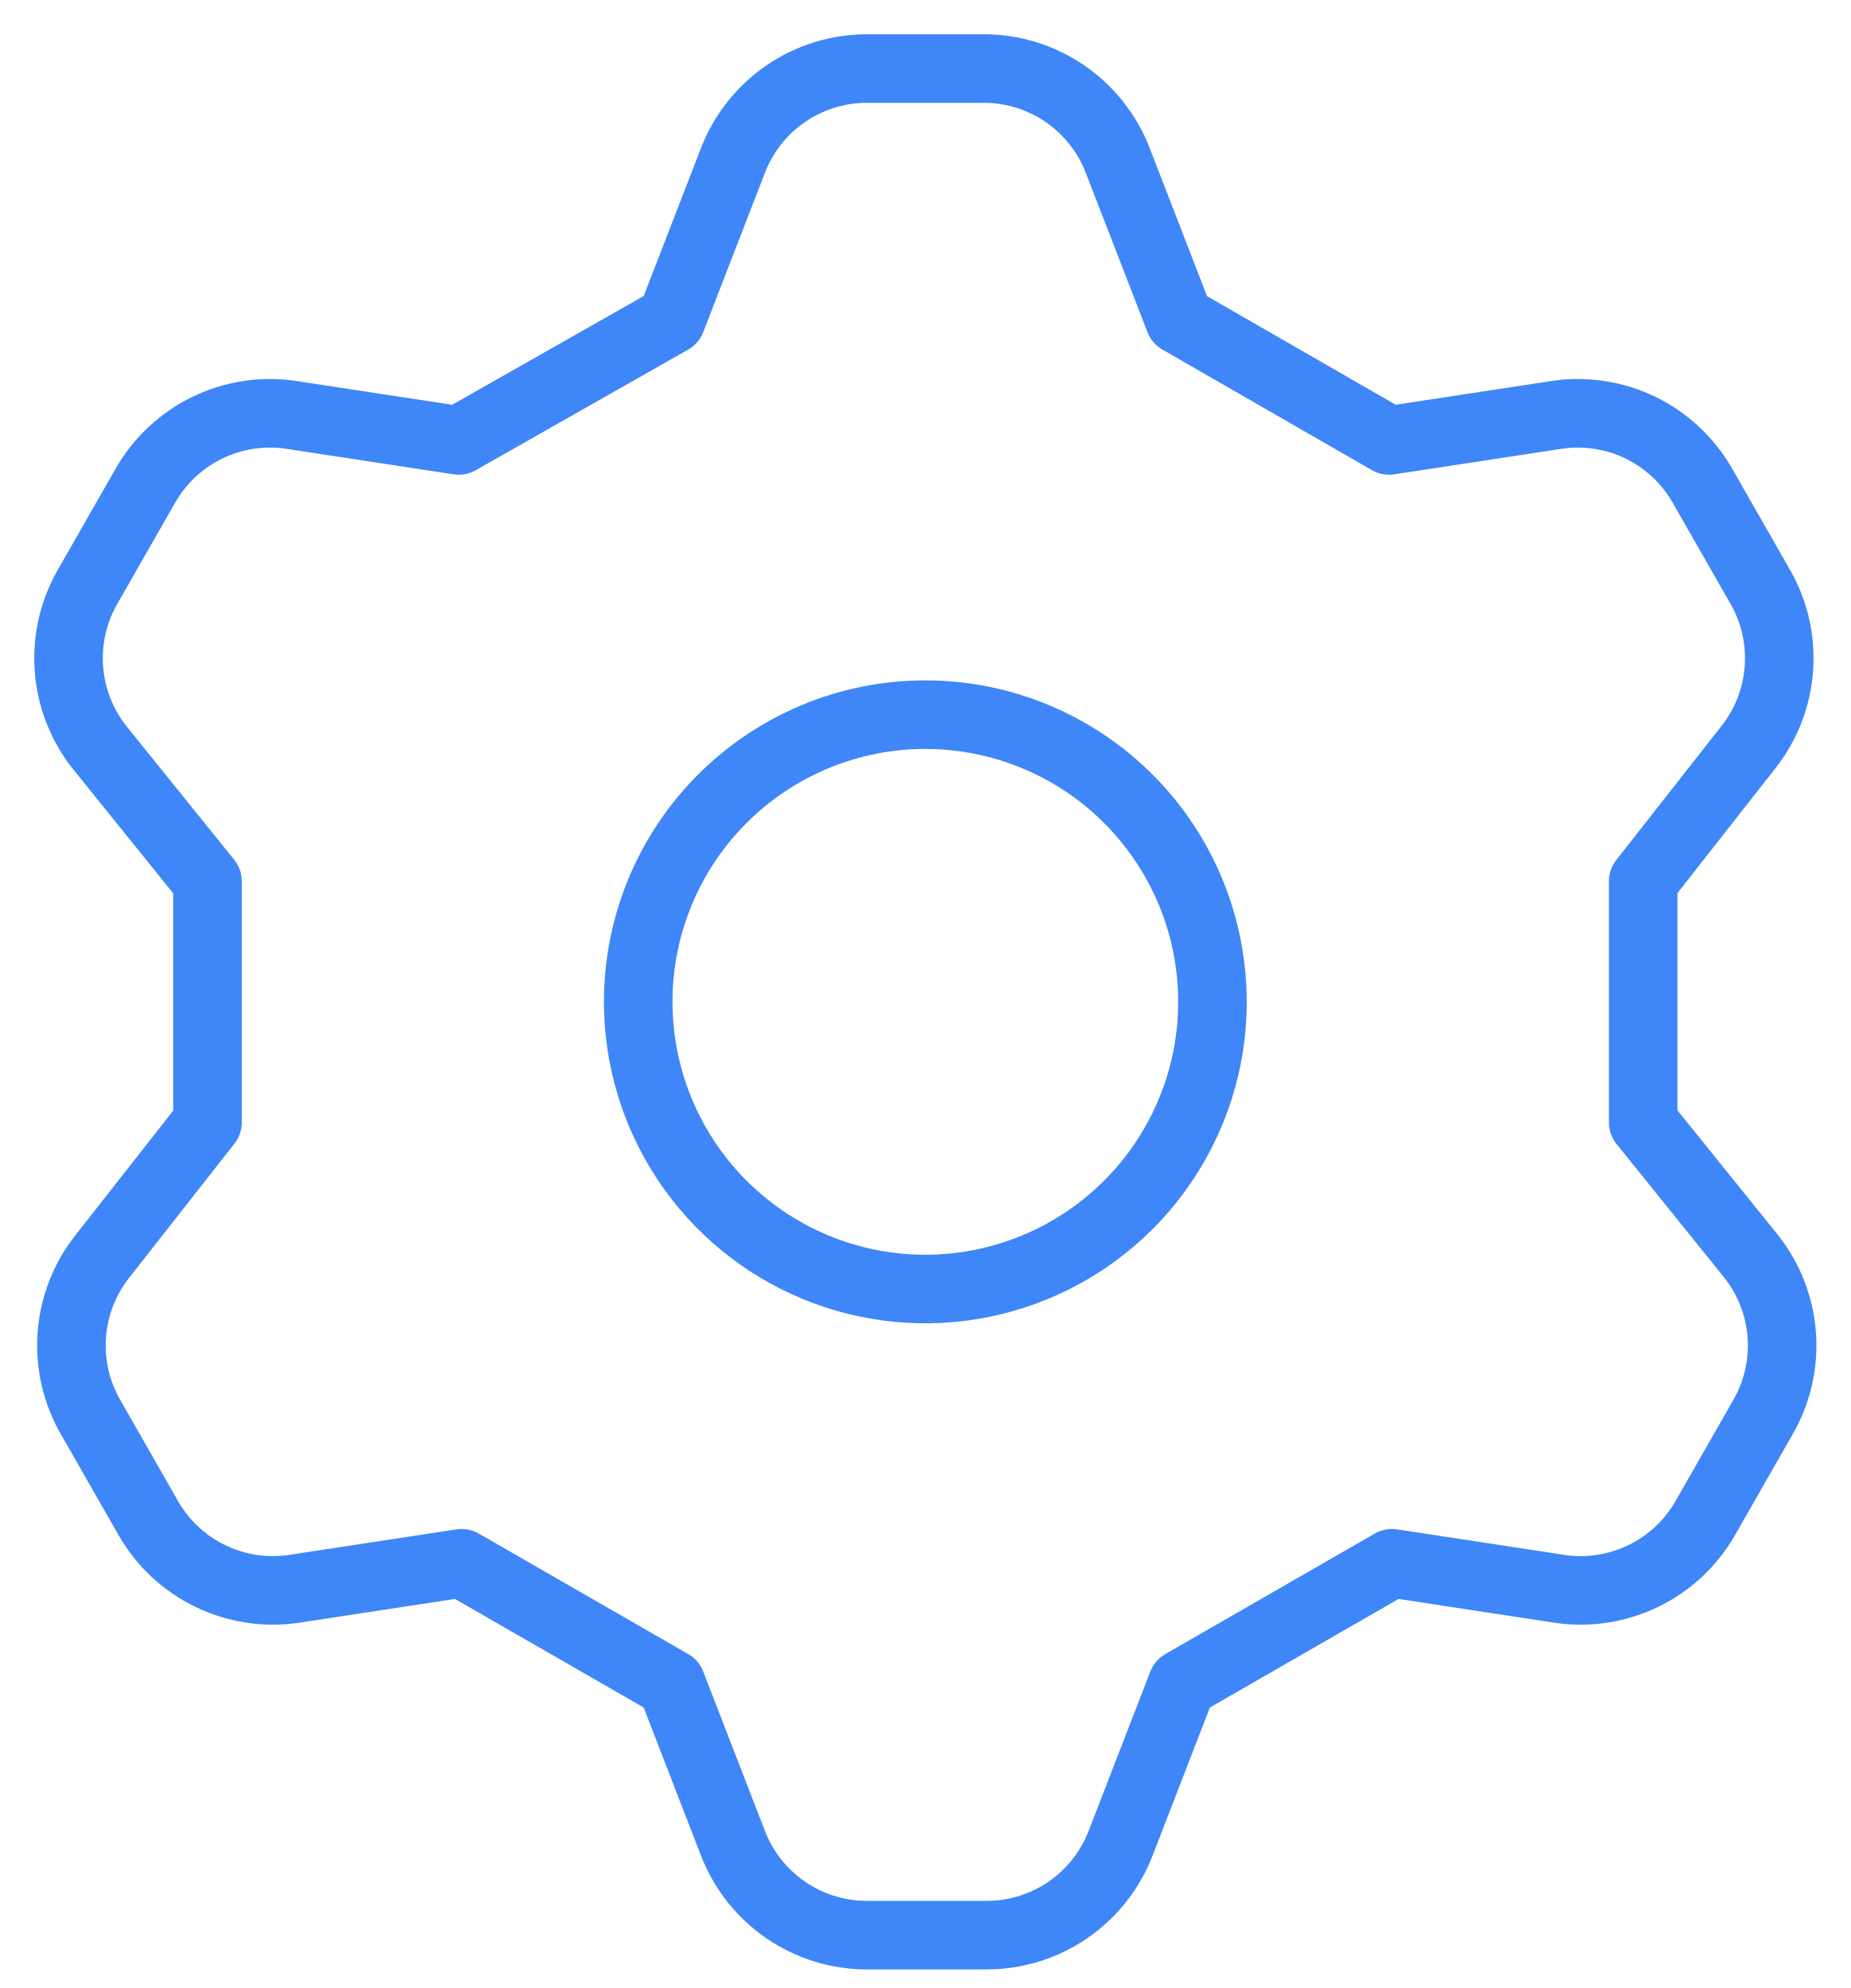
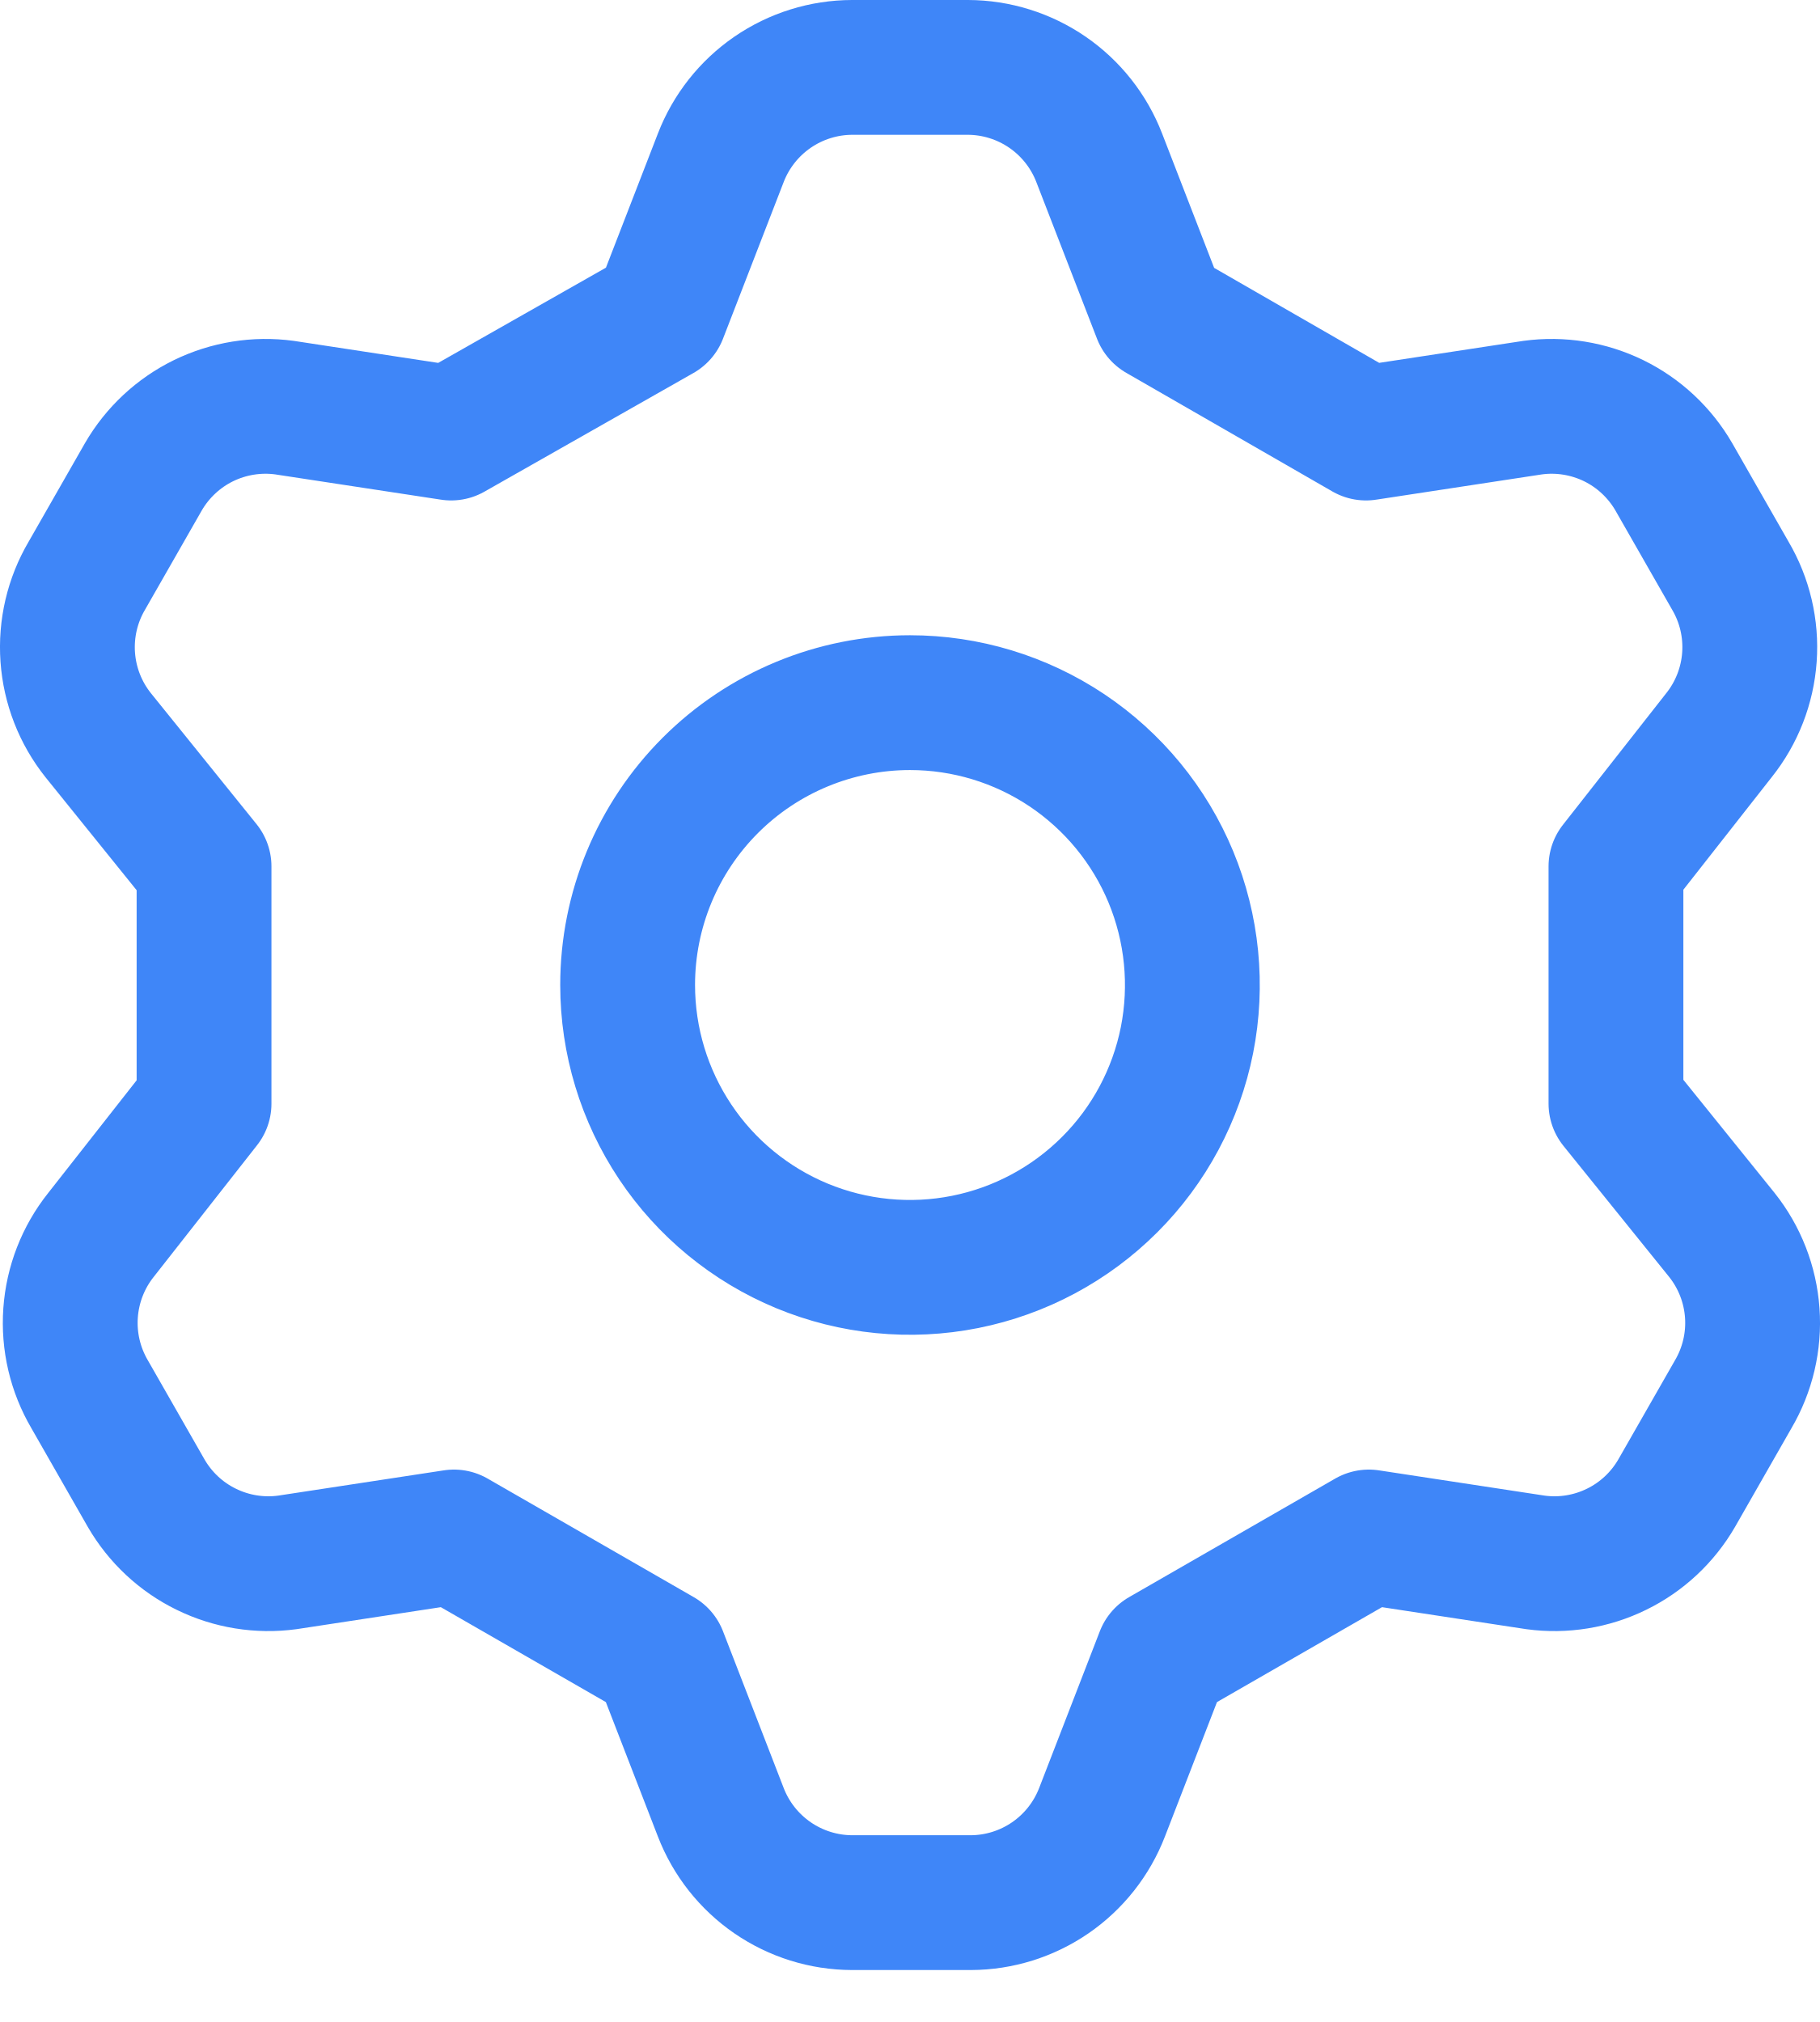
- <svg xmlns="http://www.w3.org/2000/svg" width="27" height="29" viewBox="0 0 27 29" fill="none">
-   <path d="M9.793 4.665L10.693 2.341C10.845 1.947 11.113 1.608 11.46 1.369C11.808 1.13 12.219 1.001 12.641 1H14.359C14.781 1.001 15.192 1.13 15.54 1.369C15.887 1.608 16.155 1.947 16.307 2.341L17.207 4.665L20.265 6.425L22.737 6.048C23.148 5.992 23.567 6.06 23.94 6.242C24.313 6.425 24.623 6.715 24.831 7.074L25.669 8.54C25.884 8.905 25.983 9.327 25.953 9.75C25.923 10.172 25.766 10.576 25.502 10.907L23.973 12.855V16.374L25.544 18.322C25.808 18.653 25.965 19.057 25.995 19.479C26.025 19.902 25.926 20.323 25.711 20.689L24.873 22.155C24.665 22.514 24.355 22.804 23.982 22.986C23.609 23.169 23.19 23.237 22.779 23.181L20.307 22.804L17.249 24.563L16.349 26.888C16.197 27.282 15.929 27.621 15.582 27.86C15.234 28.099 14.823 28.228 14.401 28.229H12.641C12.219 28.228 11.808 28.099 11.46 27.86C11.113 27.621 10.845 27.282 10.693 26.888L9.793 24.563L6.735 22.804L4.263 23.181C3.852 23.237 3.433 23.169 3.06 22.986C2.687 22.804 2.377 22.514 2.169 22.155L1.331 20.689C1.116 20.323 1.017 19.902 1.047 19.479C1.077 19.057 1.234 18.653 1.498 18.322L3.027 16.374V12.855L1.456 10.907C1.192 10.576 1.035 10.172 1.005 9.75C0.975 9.327 1.074 8.905 1.289 8.54L2.127 7.074C2.335 6.715 2.645 6.425 3.018 6.242C3.391 6.06 3.81 5.992 4.221 6.048L6.693 6.425L9.793 4.665ZM9.311 14.614C9.311 15.443 9.557 16.253 10.017 16.942C10.477 17.631 11.132 18.168 11.897 18.485C12.662 18.802 13.505 18.885 14.317 18.723C15.13 18.561 15.876 18.162 16.462 17.576C17.048 16.991 17.447 16.244 17.609 15.432C17.77 14.619 17.687 13.777 17.37 13.011C17.053 12.246 16.516 11.592 15.827 11.131C15.138 10.671 14.329 10.425 13.5 10.425C12.389 10.425 11.323 10.867 10.538 11.652C9.752 12.438 9.311 13.503 9.311 14.614Z" stroke="#3F86F8" stroke-linecap="round" stroke-linejoin="round" />
+ <svg xmlns="http://www.w3.org/2000/svg" width="27" height="30" viewBox="0 0 27 30" fill="none">
+   <path d="M9.793 4.665L10.693 2.341C10.845 1.947 11.113 1.608 11.46 1.369C11.808 1.13 12.219 1.001 12.641 1H14.359C14.781 1.001 15.192 1.13 15.54 1.369C15.887 1.608 16.155 1.947 16.307 2.341L17.207 4.665L20.265 6.425L22.737 6.048C23.148 5.992 23.567 6.06 23.94 6.242C24.313 6.425 24.623 6.715 24.831 7.074L25.669 8.54C25.884 8.905 25.983 9.327 25.953 9.75C25.923 10.172 25.766 10.576 25.502 10.907L23.973 12.855V16.374L25.544 18.322C25.808 18.653 25.965 19.057 25.995 19.479C26.025 19.902 25.926 20.323 25.711 20.689L24.873 22.155C24.665 22.514 24.355 22.804 23.982 22.986C23.609 23.169 23.19 23.237 22.779 23.181L20.307 22.804L17.249 24.563L16.349 26.888C16.197 27.282 15.929 27.621 15.582 27.86C15.234 28.099 14.823 28.228 14.401 28.229H12.641C12.219 28.228 11.808 28.099 11.46 27.86C11.113 27.621 10.845 27.282 10.693 26.888L9.793 24.563L6.735 22.804L4.263 23.181C3.852 23.237 3.433 23.169 3.06 22.986C2.687 22.804 2.377 22.514 2.169 22.155L1.331 20.689C1.116 20.323 1.017 19.902 1.047 19.479C1.077 19.057 1.234 18.653 1.498 18.322L3.027 16.374V12.855L1.456 10.907C1.192 10.576 1.035 10.172 1.005 9.75C0.975 9.327 1.074 8.905 1.289 8.54L2.127 7.074C2.335 6.715 2.645 6.425 3.018 6.242C3.391 6.06 3.81 5.992 4.221 6.048L6.693 6.425L9.793 4.665ZM9.311 14.614C9.311 15.443 9.557 16.253 10.017 16.942C10.477 17.631 11.132 18.168 11.897 18.485C12.662 18.802 13.505 18.885 14.317 18.723C15.13 18.561 15.876 18.162 16.462 17.576C17.048 16.991 17.447 16.244 17.609 15.432C17.77 14.619 17.687 13.777 17.37 13.011C17.053 12.246 16.516 11.592 15.827 11.131C15.138 10.671 14.329 10.425 13.5 10.425C12.389 10.425 11.323 10.867 10.538 11.652C9.752 12.438 9.311 13.503 9.311 14.614Z" stroke="#3F86F8" stroke-width="2" stroke-linecap="round" stroke-linejoin="round" />
</svg>
